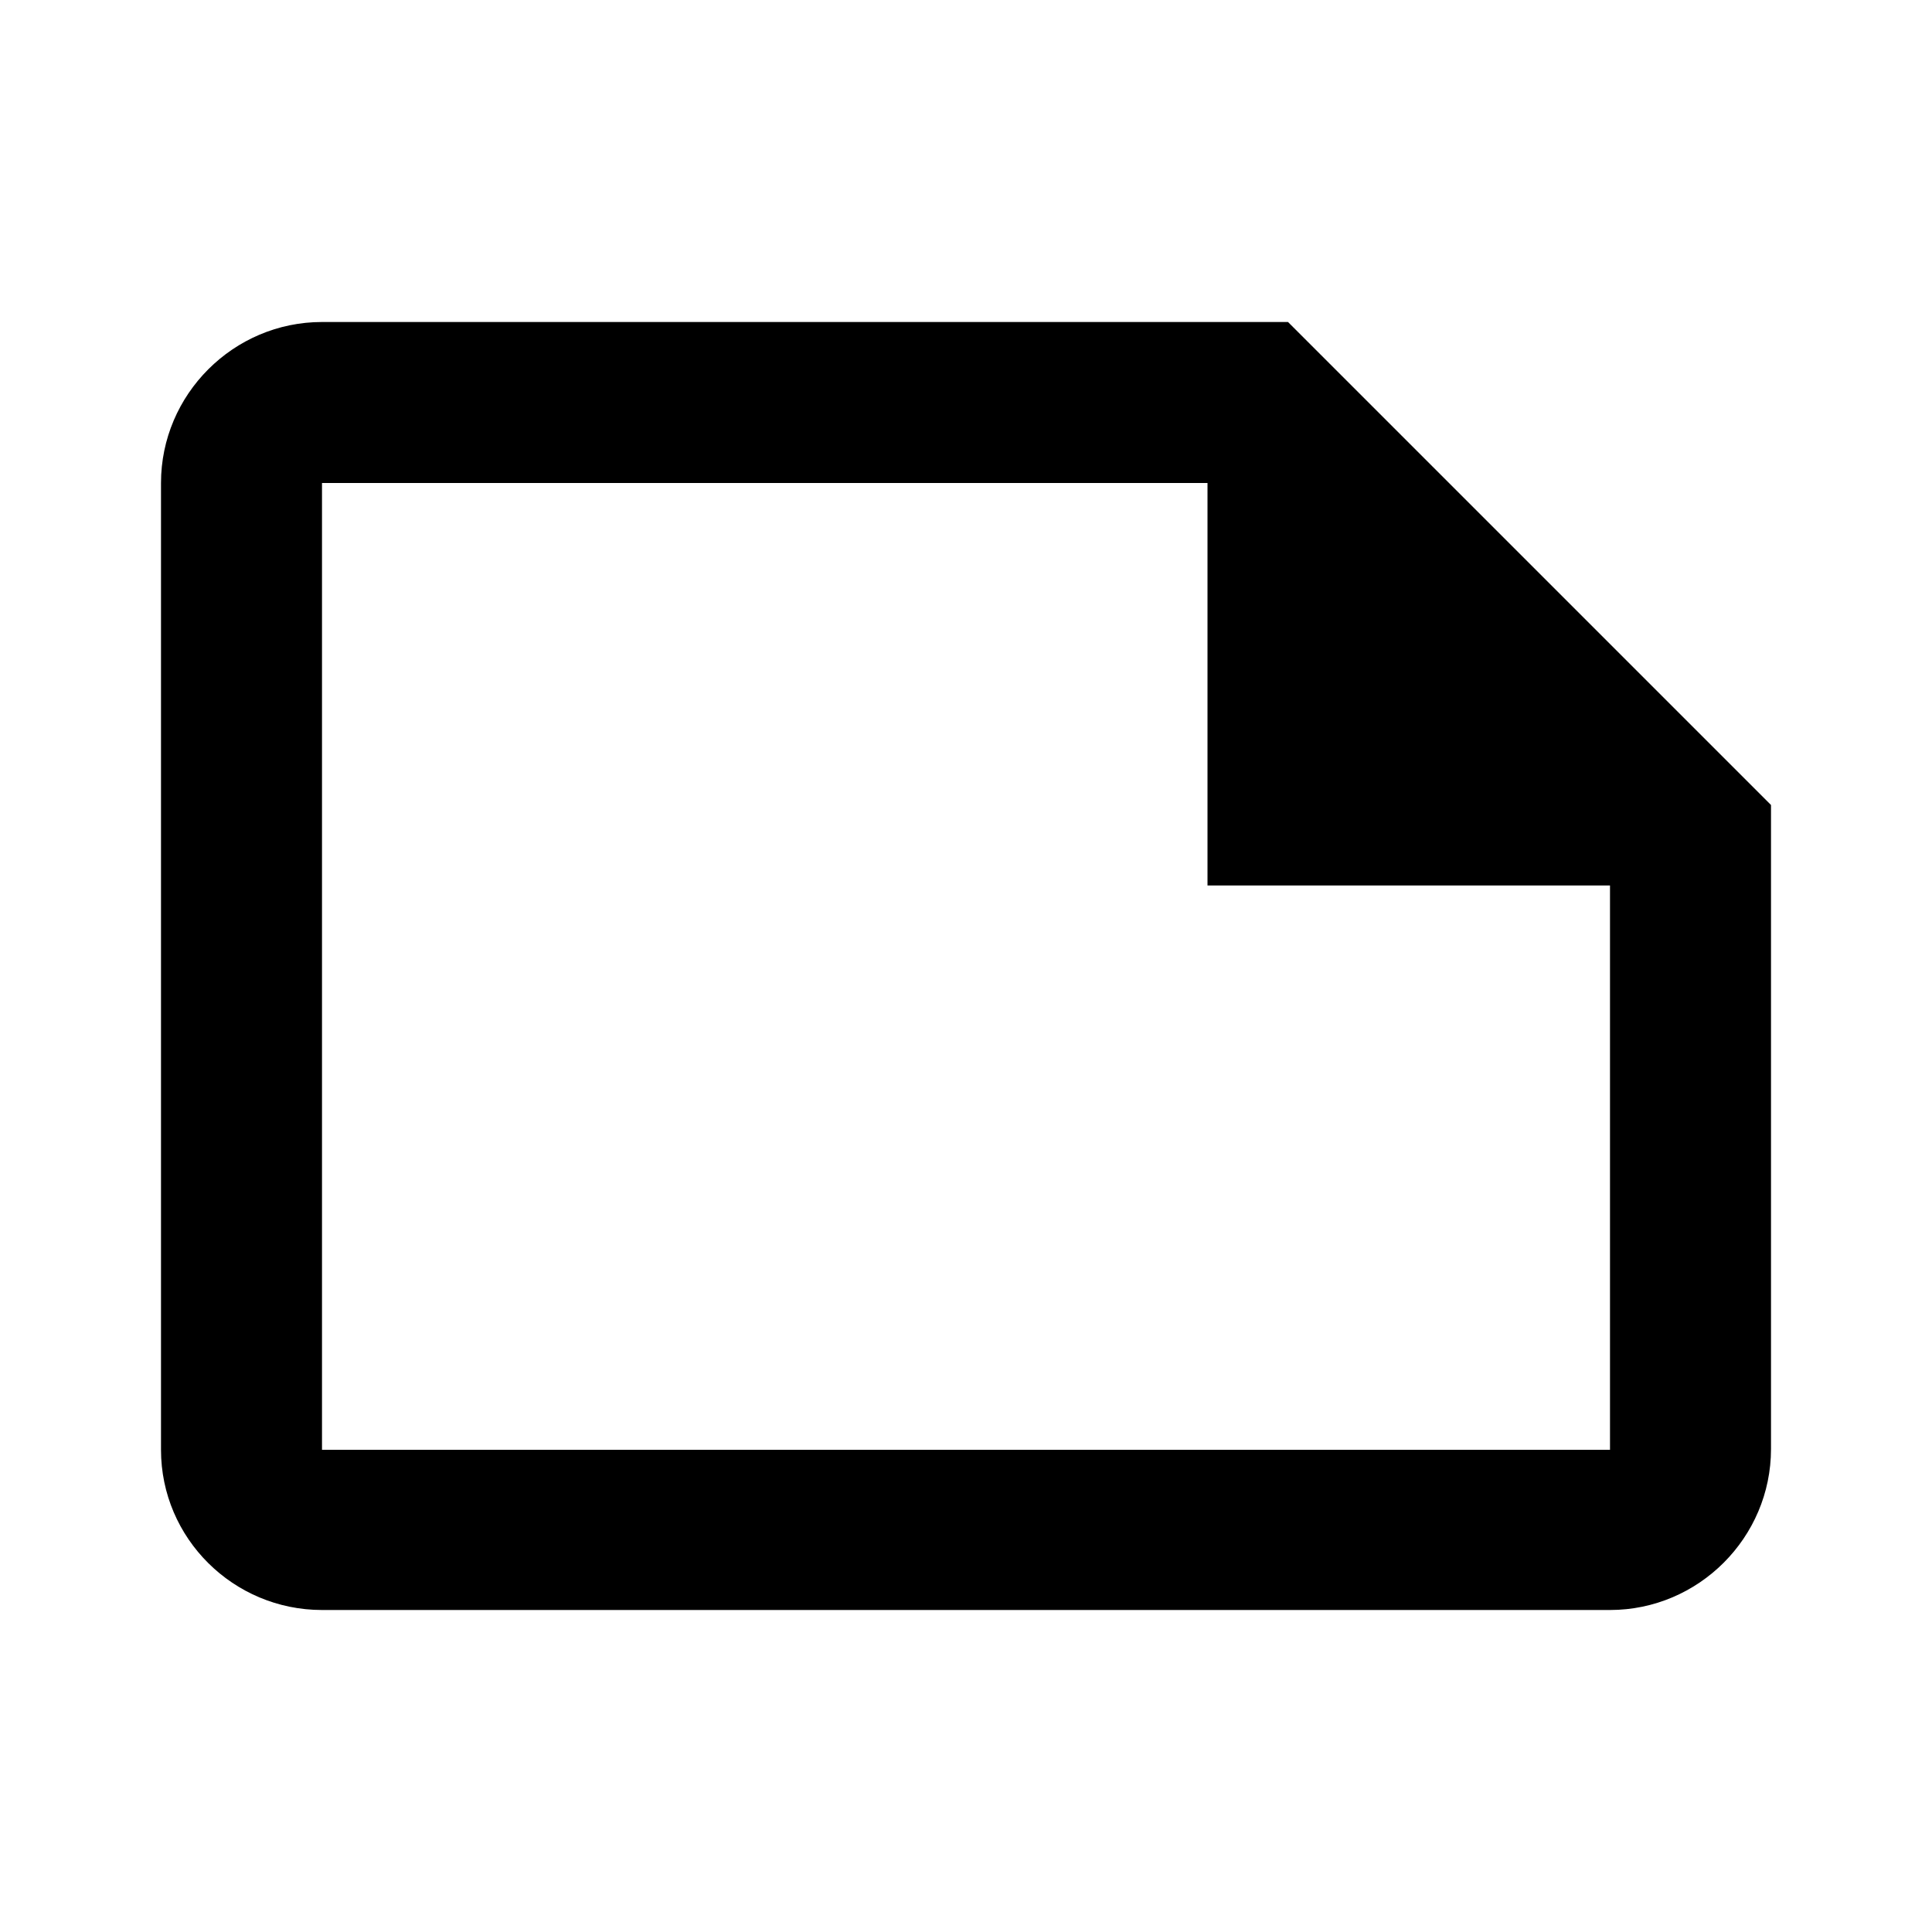
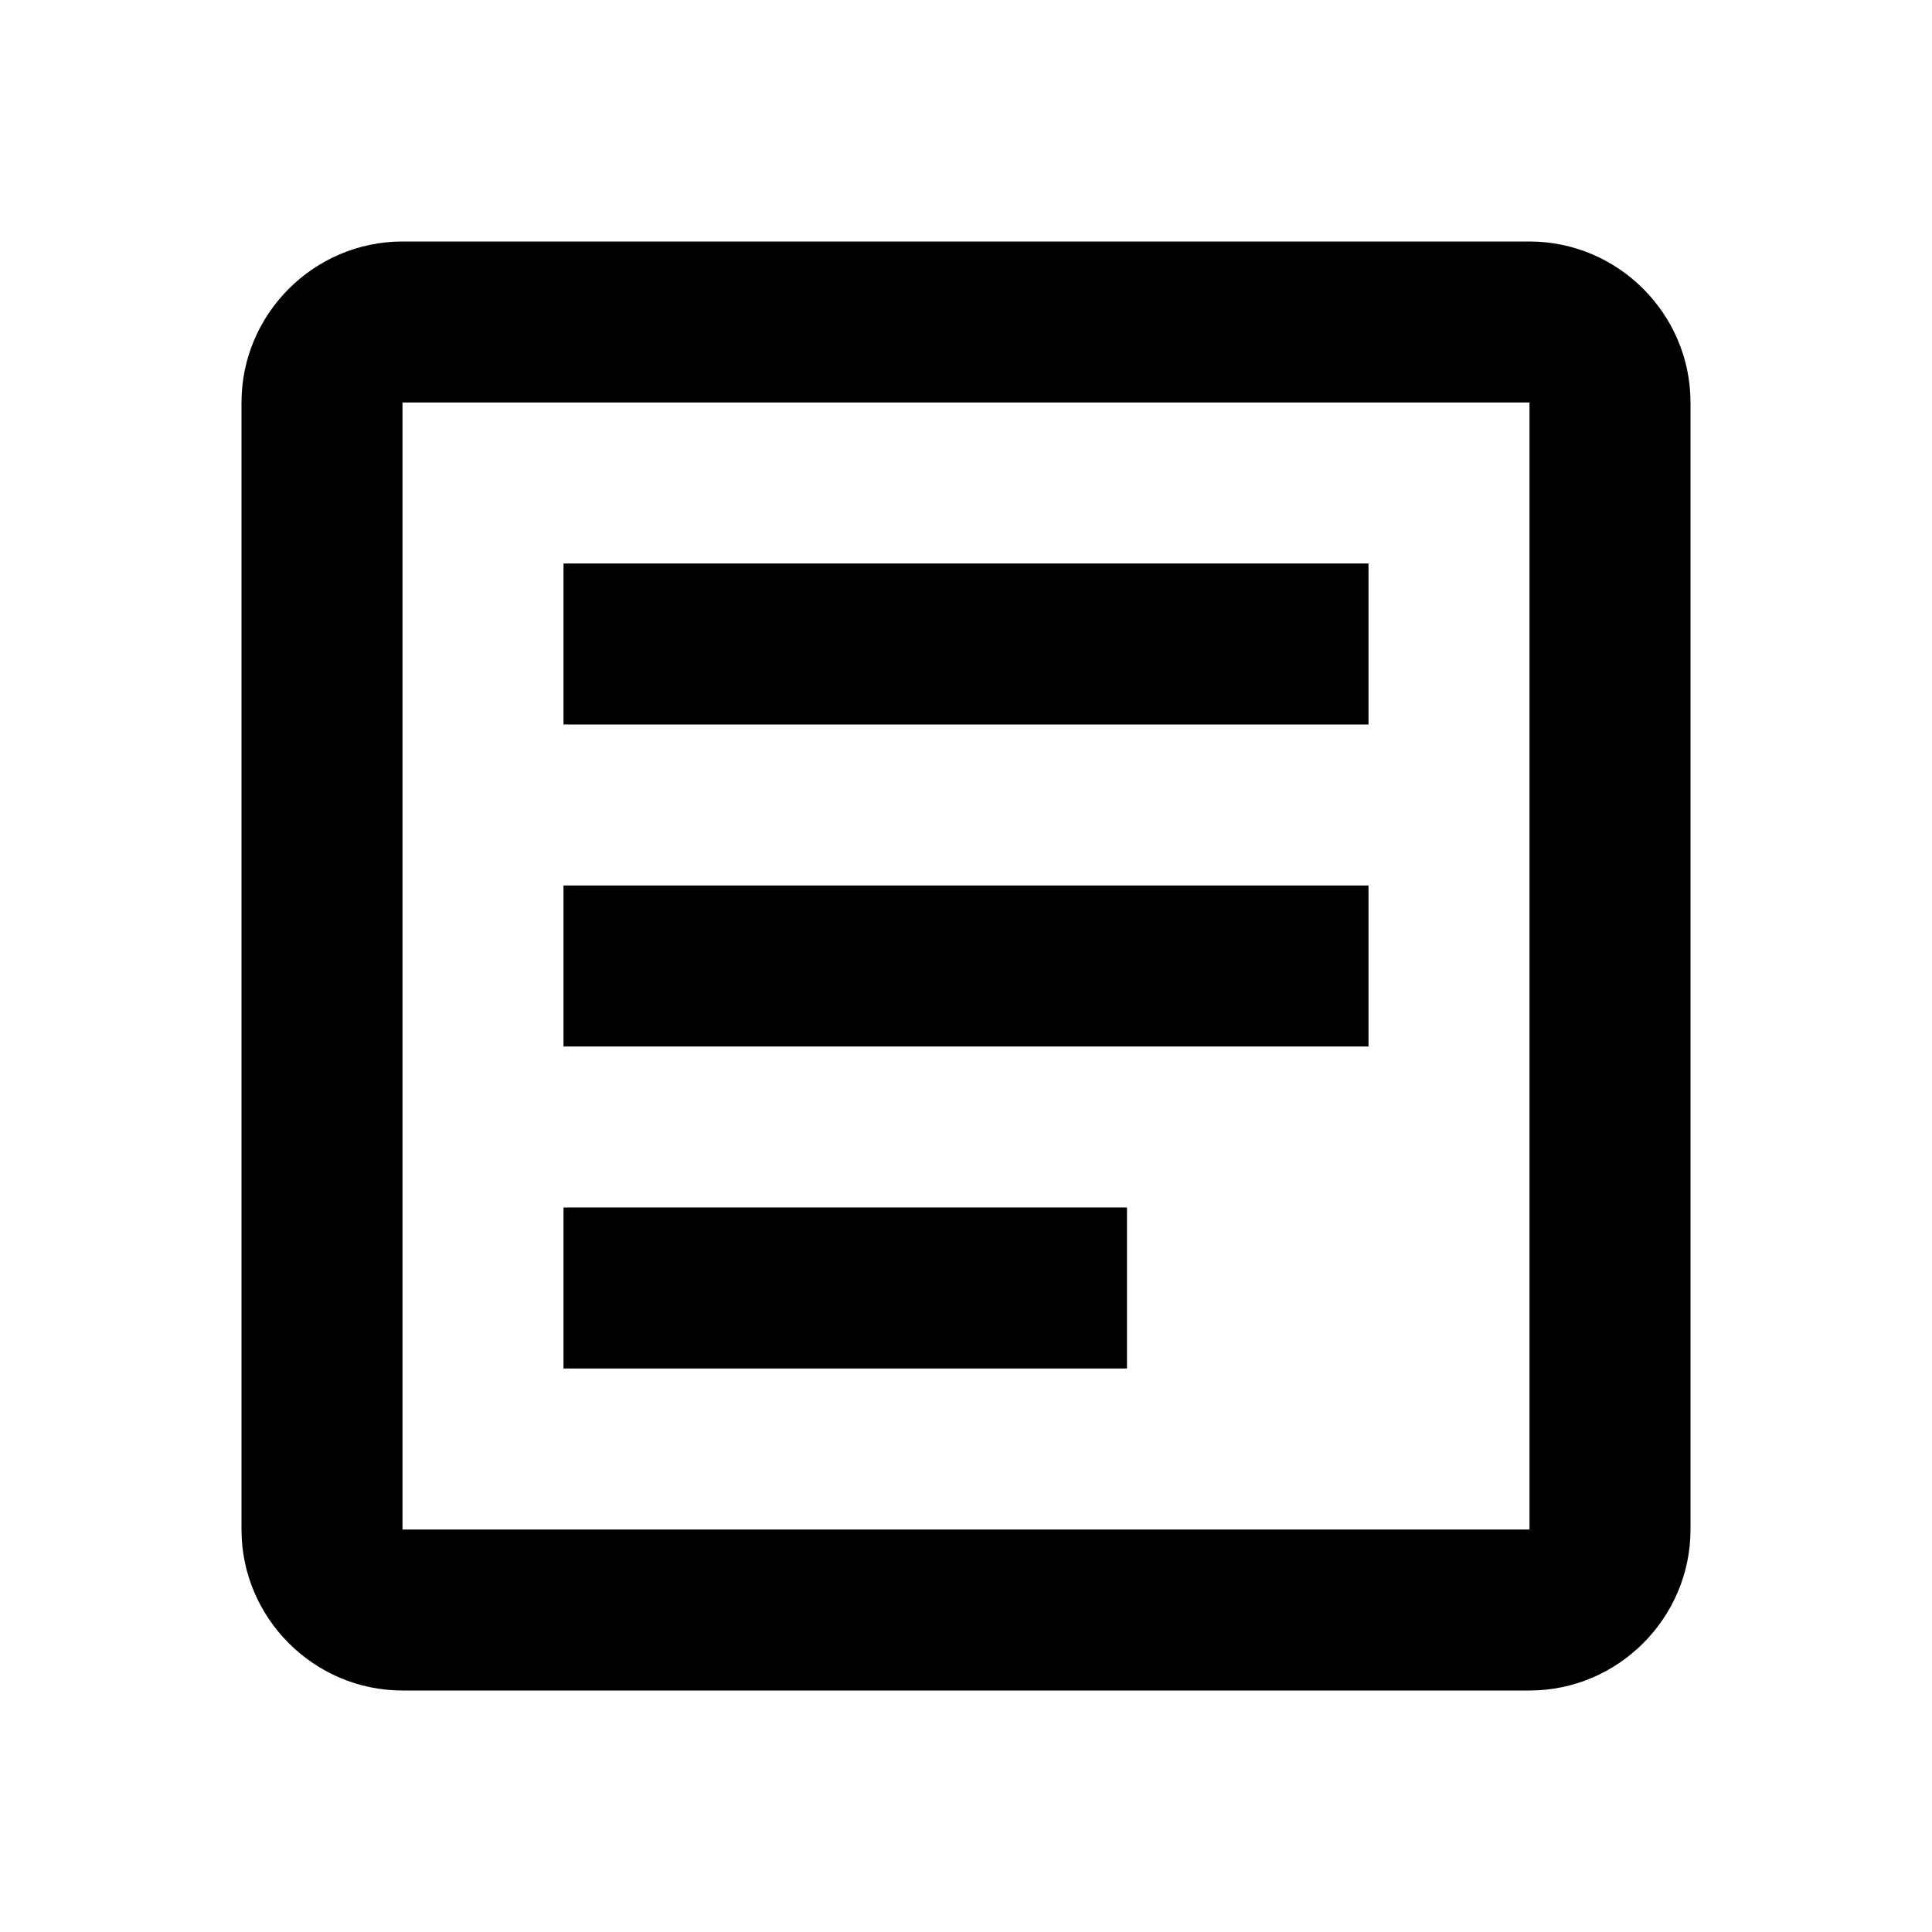
- <svg xmlns="http://www.w3.org/2000/svg" height="24px" viewBox="0 0 24 24" width="24px" fill="#000000">
-   <path d="M0 0h24v24H0V0z" fill="none" />
-   <path d="M16 4H4c-1.1 0-2 .9-2 2v12.01c0 1.1.9 1.99 2 1.99h16c1.1 0 2-.9 2-2v-8l-6-6zM4 18.01V6h11v5h5v7.01H4z" />
+ <svg xmlns="http://www.w3.org/2000/svg" enable-background="new 0 0 24 24" height="24px" viewBox="0 0 24 24" width="24px" fill="#000000">
+   <g>
+     <rect fill="none" height="24" width="24" />
+     <g>
+       <path d="M19,5v14H5V5H19 M19,3H5C3.9,3,3,3.9,3,5v14c0,1.1,0.9,2,2,2h14c1.1,0,2-0.9,2-2V5C21,3.9,20.1,3,19,3L19,3z" />
+     </g>
+     <path d="M14,17H7v-2h7V17z M17,13H7v-2h10V13z M17,9H7V7h10V9z" />
+   </g>
</svg>
